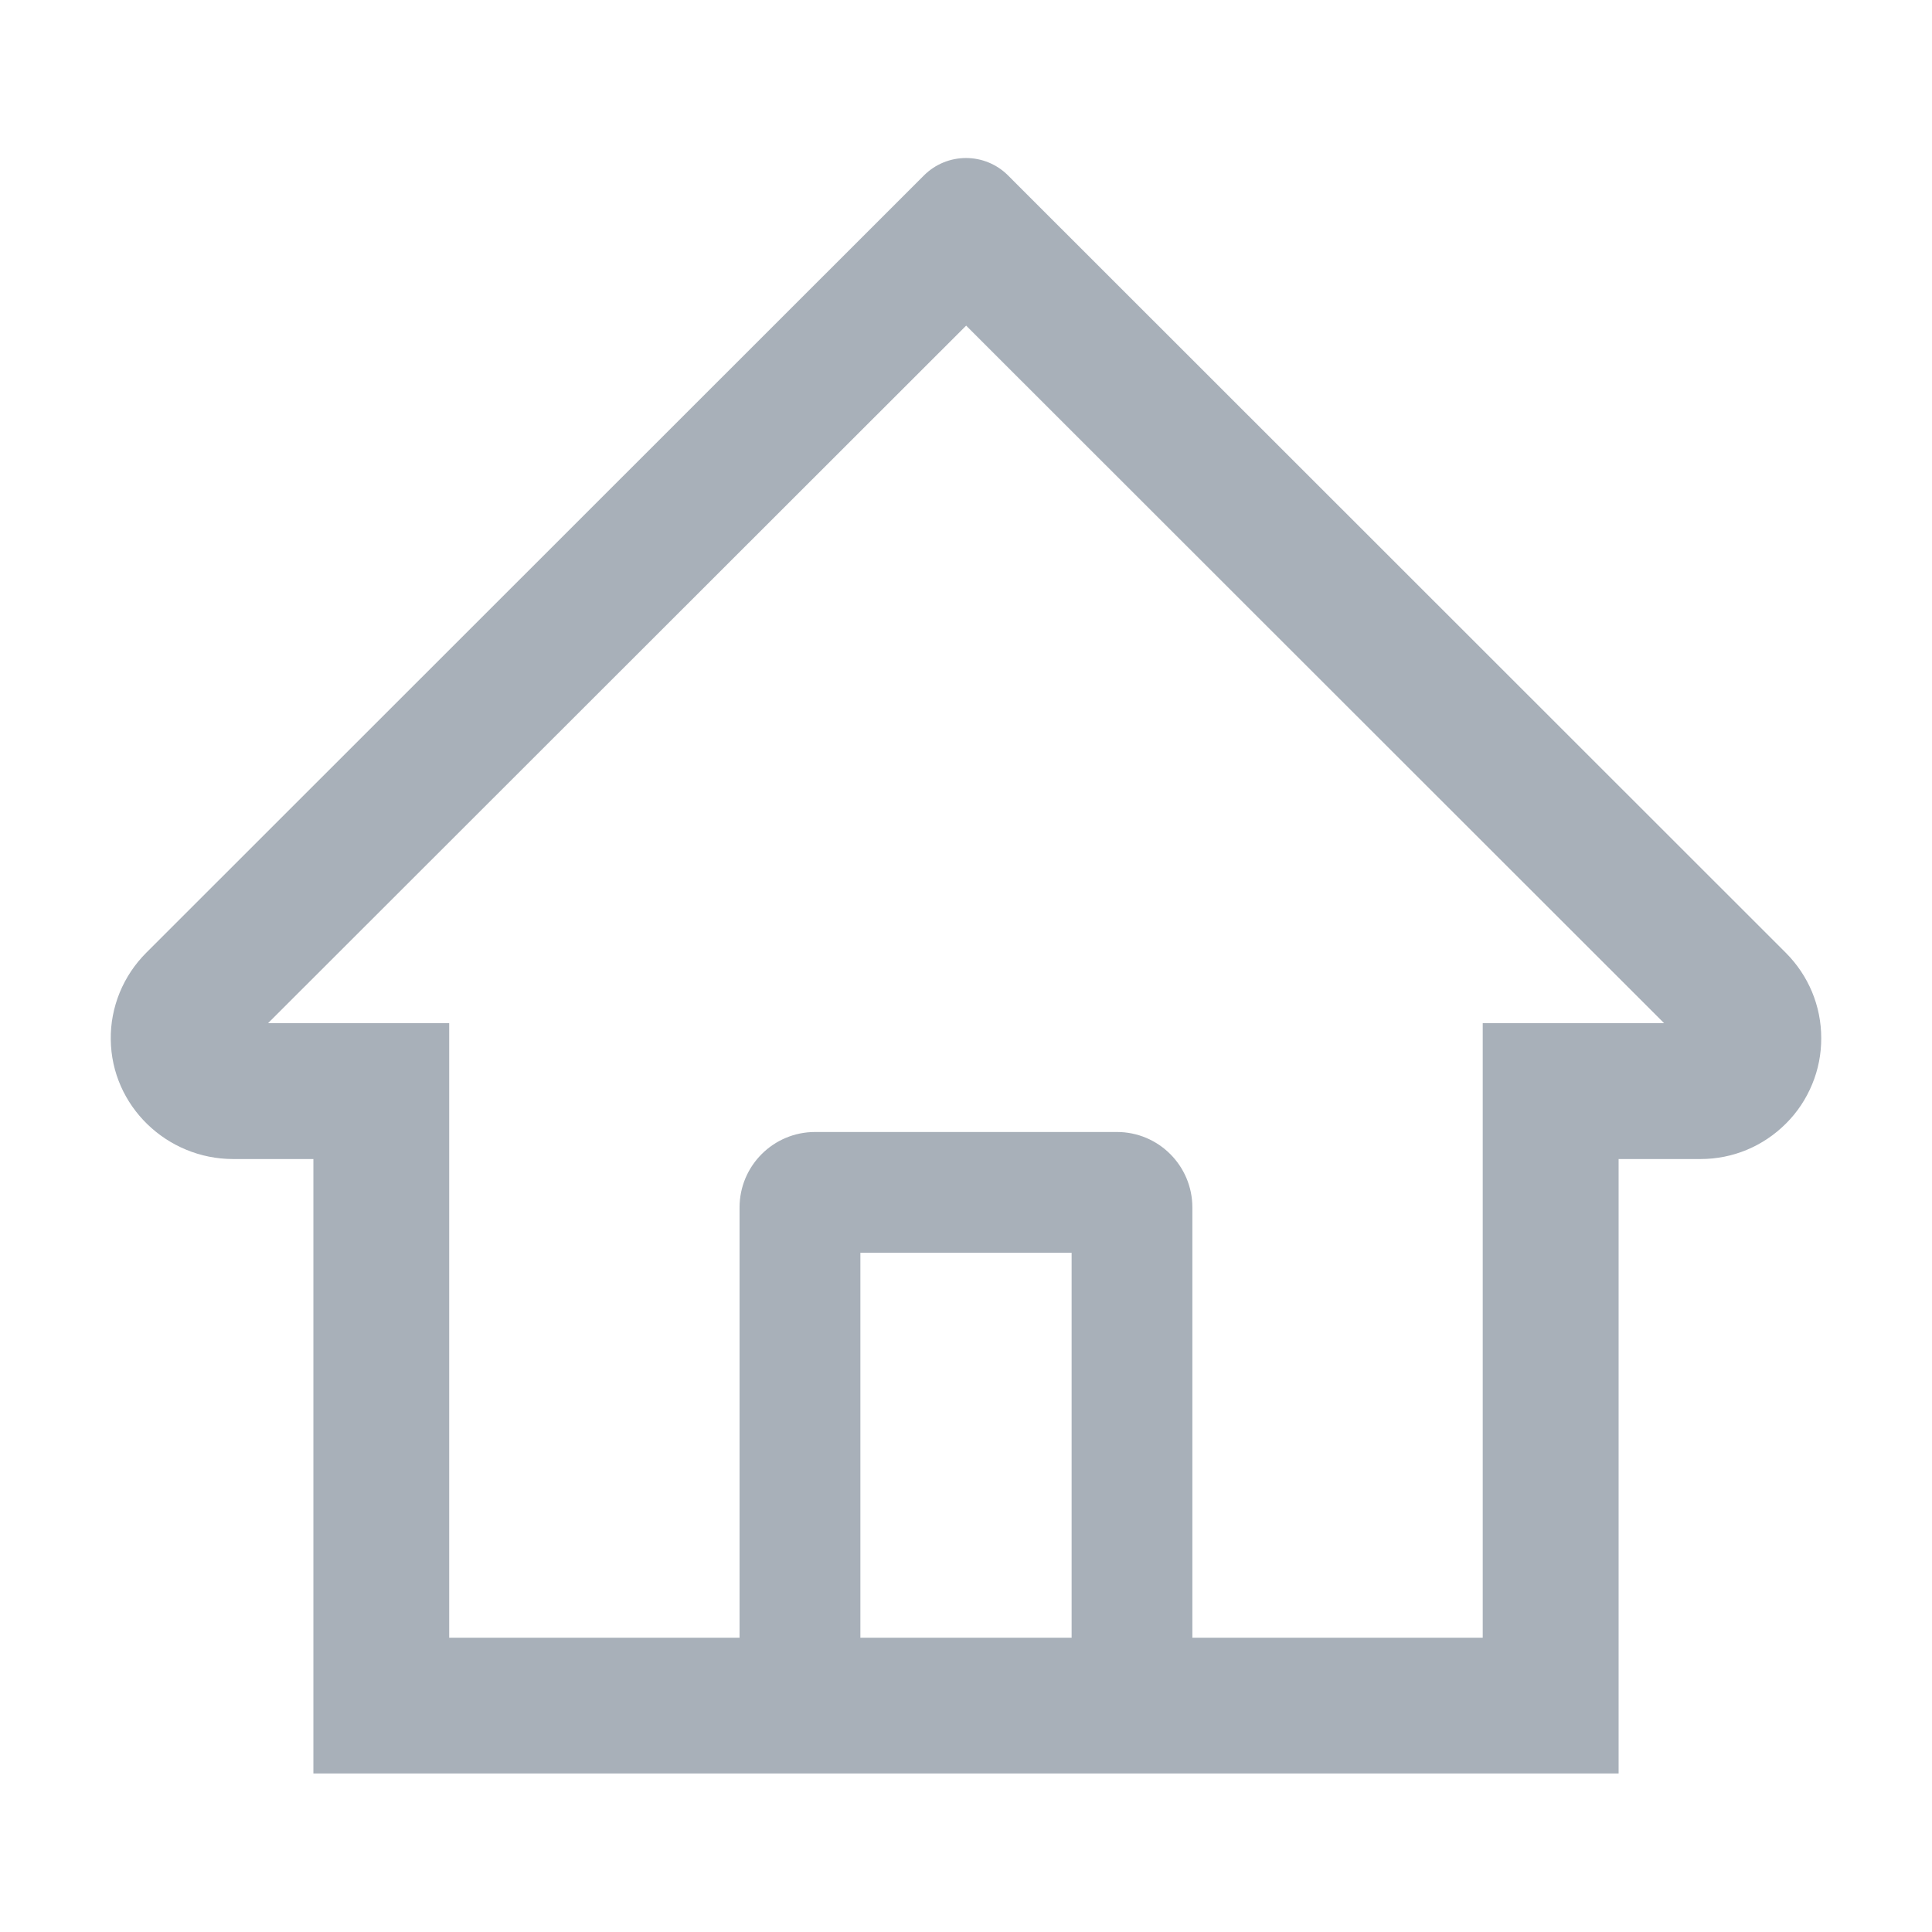
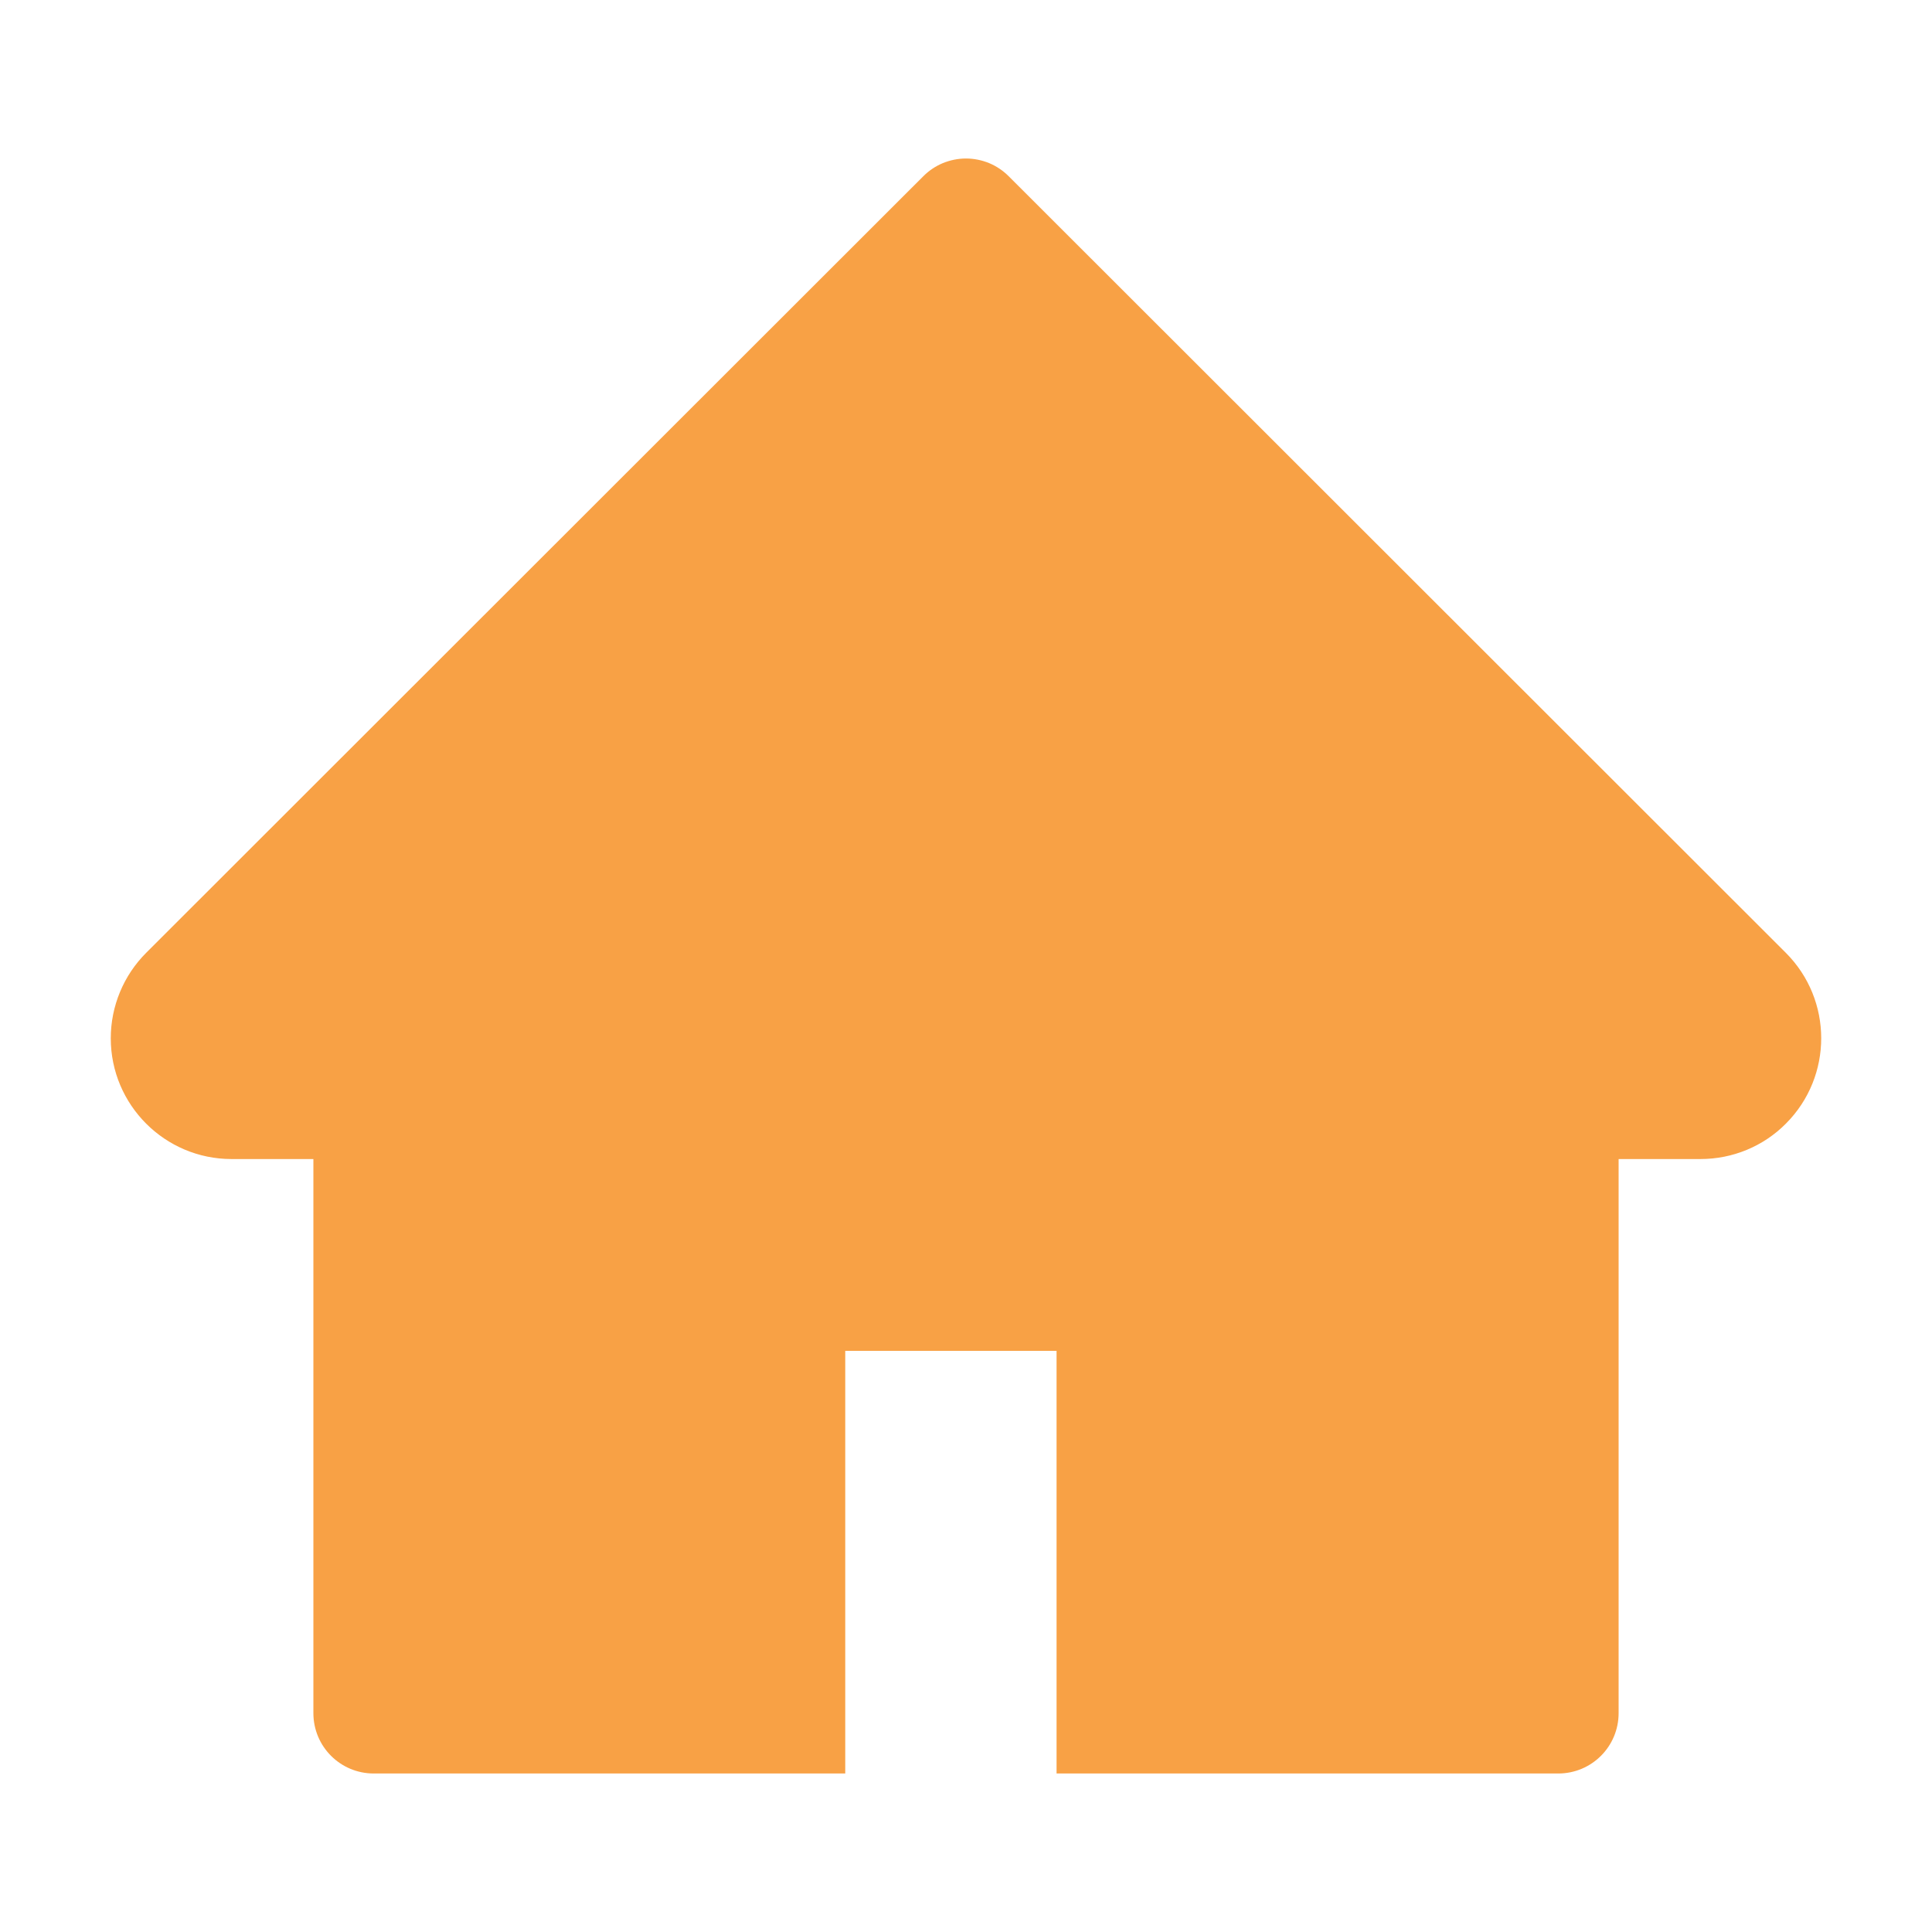
<svg xmlns="http://www.w3.org/2000/svg" width="24" height="24" viewBox="0 0 24 24" fill="none">
-   <path d="M22.184 11.836L13.127 2.784L12.52 2.177C12.382 2.04 12.195 1.963 12 1.963C11.805 1.963 11.618 2.04 11.48 2.177L1.816 11.836C1.675 11.977 1.563 12.145 1.487 12.33C1.411 12.516 1.373 12.714 1.376 12.914C1.385 13.739 2.072 14.398 2.897 14.398H3.893V22.031H20.107V14.398H21.124C21.525 14.398 21.902 14.241 22.186 13.957C22.326 13.818 22.436 13.652 22.511 13.47C22.587 13.288 22.625 13.092 22.624 12.895C22.624 12.497 22.467 12.12 22.184 11.836ZM13.312 20.344H10.688V15.562H13.312V20.344ZM18.419 12.71V20.344H14.812V15C14.812 14.482 14.393 14.062 13.875 14.062H10.125C9.607 14.062 9.187 14.482 9.187 15V20.344H5.58V12.71H3.33L12.002 4.045L12.544 4.587L20.672 12.71H18.419Z" fill="#A8B0B9" />
+   <path d="M22.184 11.836L12.53 2.189C12.46 2.119 12.378 2.064 12.287 2.026C12.196 1.989 12.098 1.969 12 1.969C11.902 1.969 11.804 1.989 11.713 2.026C11.622 2.064 11.54 2.119 11.47 2.189L1.816 11.836C1.535 12.117 1.376 12.499 1.376 12.898C1.376 13.725 2.048 14.398 2.876 14.398H3.893V21.281C3.893 21.696 4.228 22.031 4.643 22.031H10.5V16.781H13.125V22.031H19.357C19.772 22.031 20.107 21.696 20.107 21.281V14.398H21.124C21.523 14.398 21.905 14.241 22.186 13.957C22.77 13.371 22.77 12.422 22.184 11.836Z" fill="#F8A145" />
</svg>
